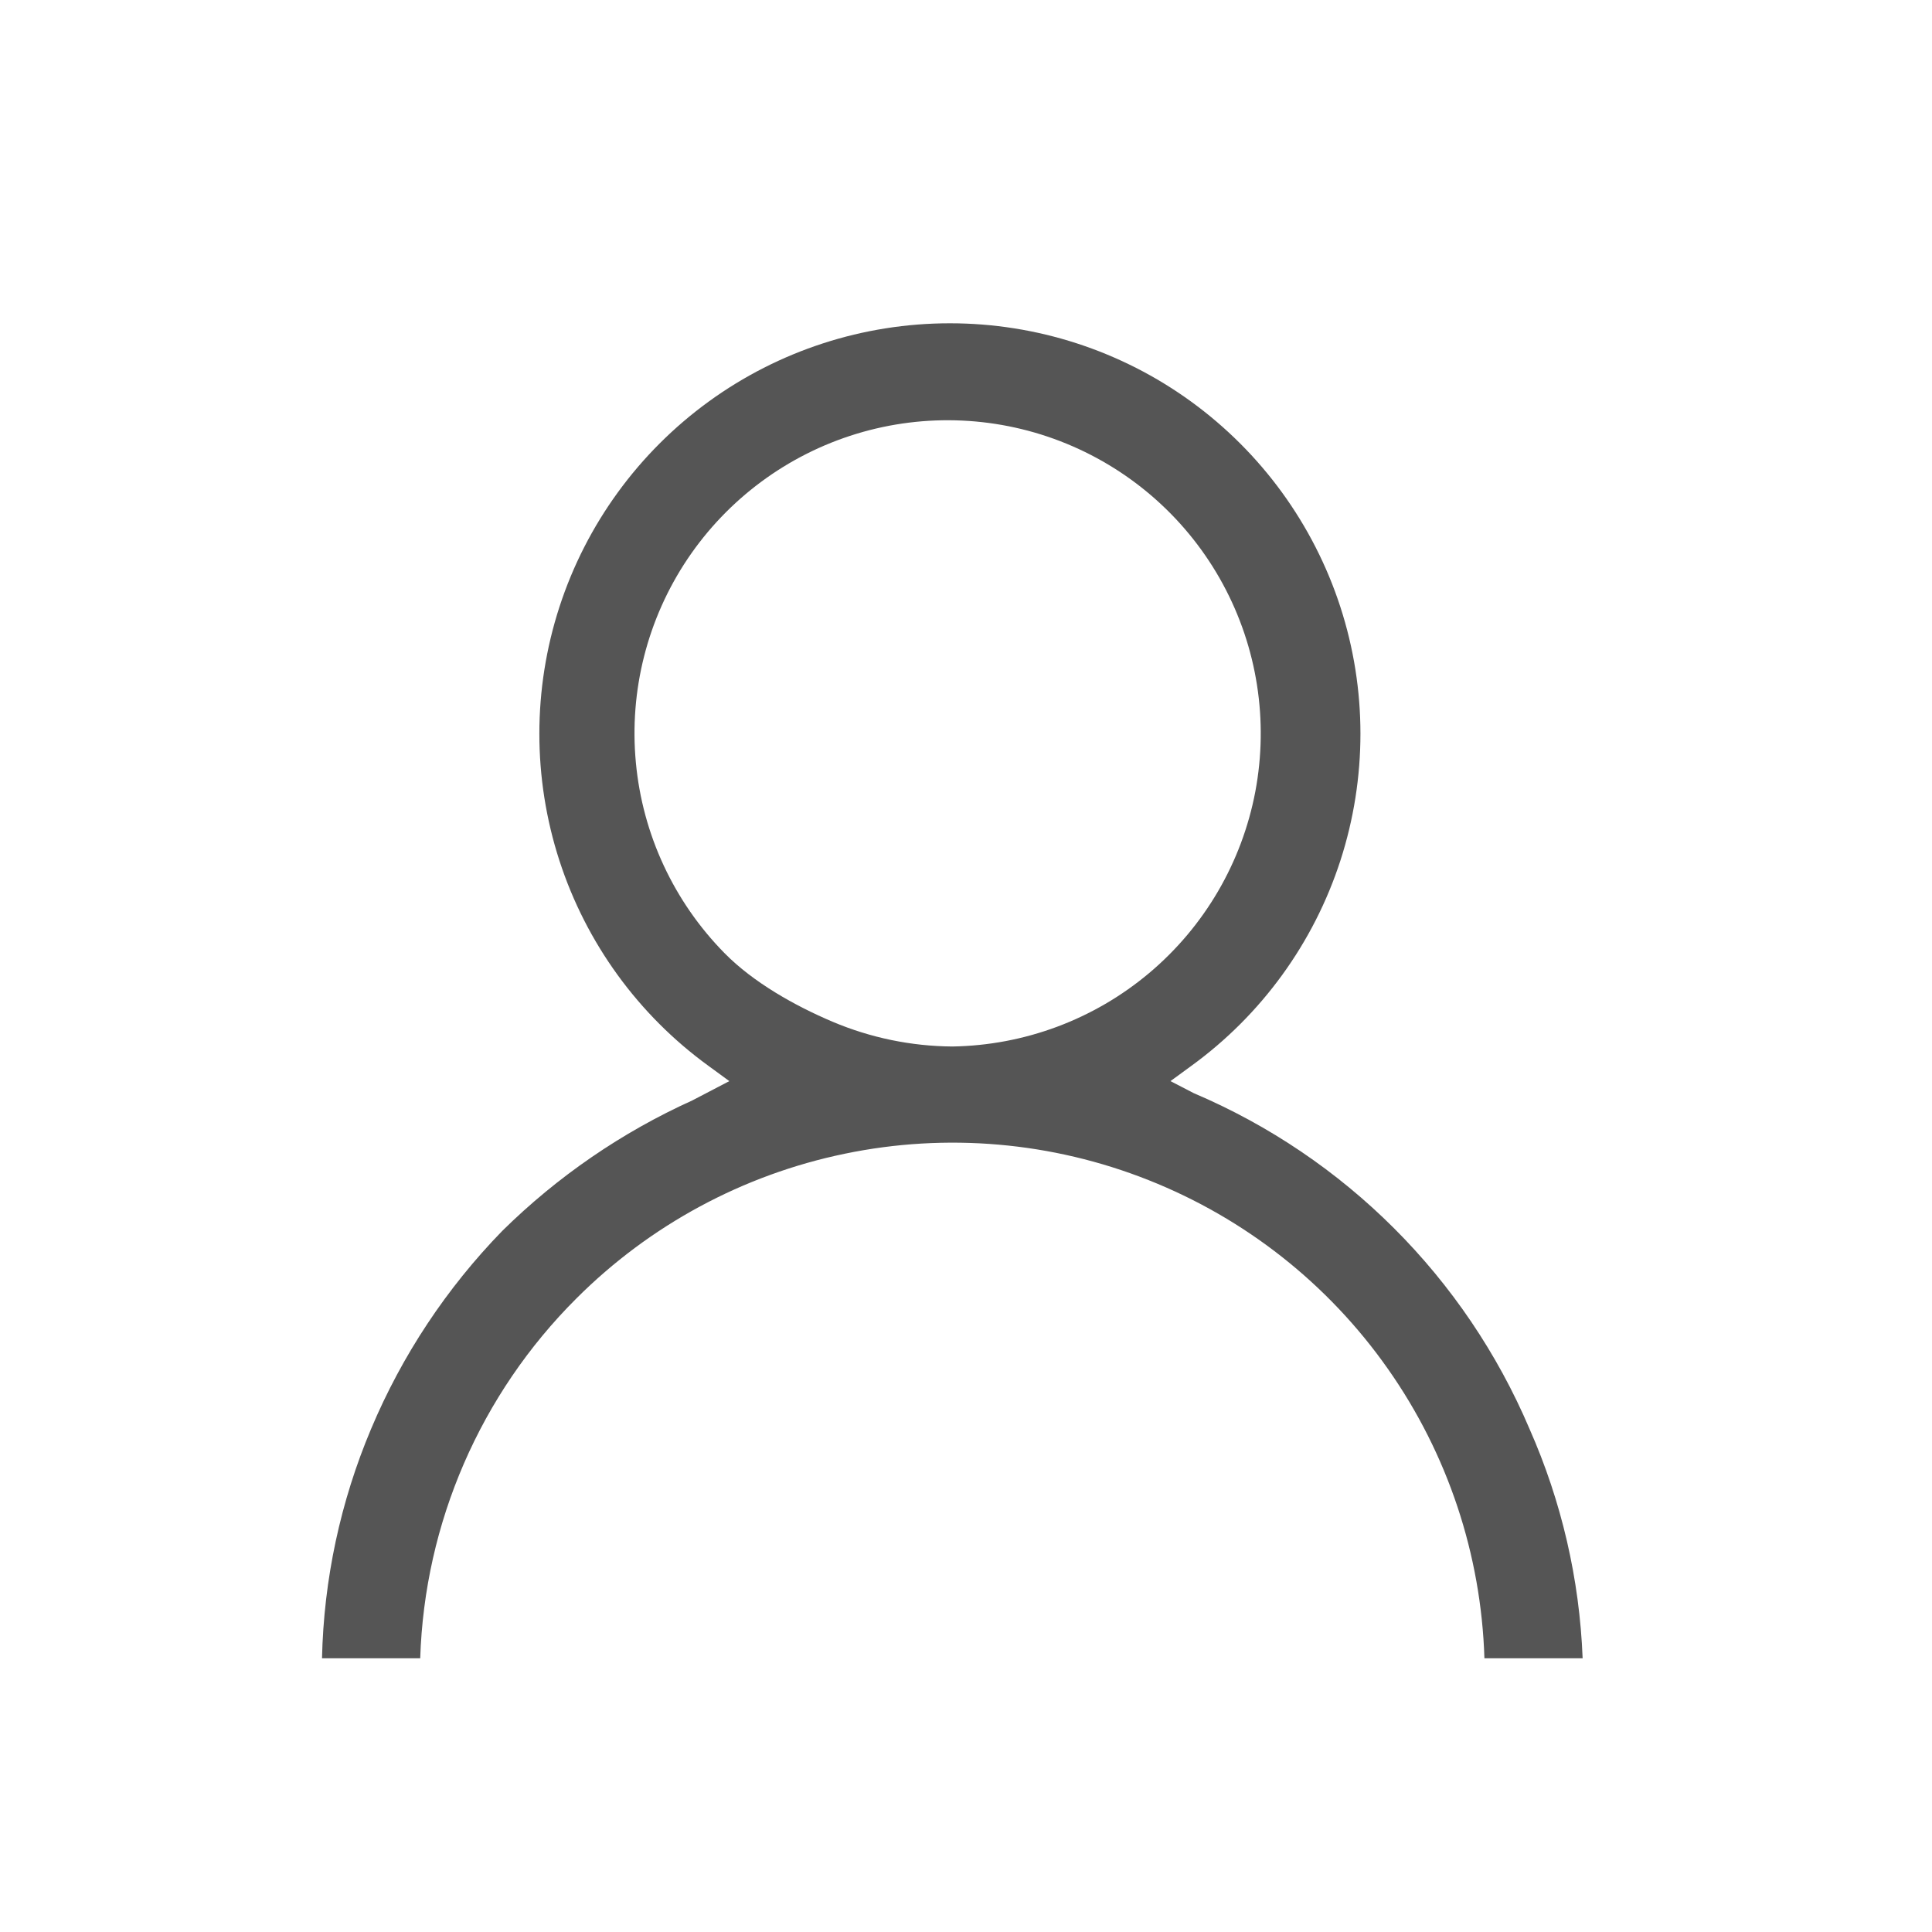
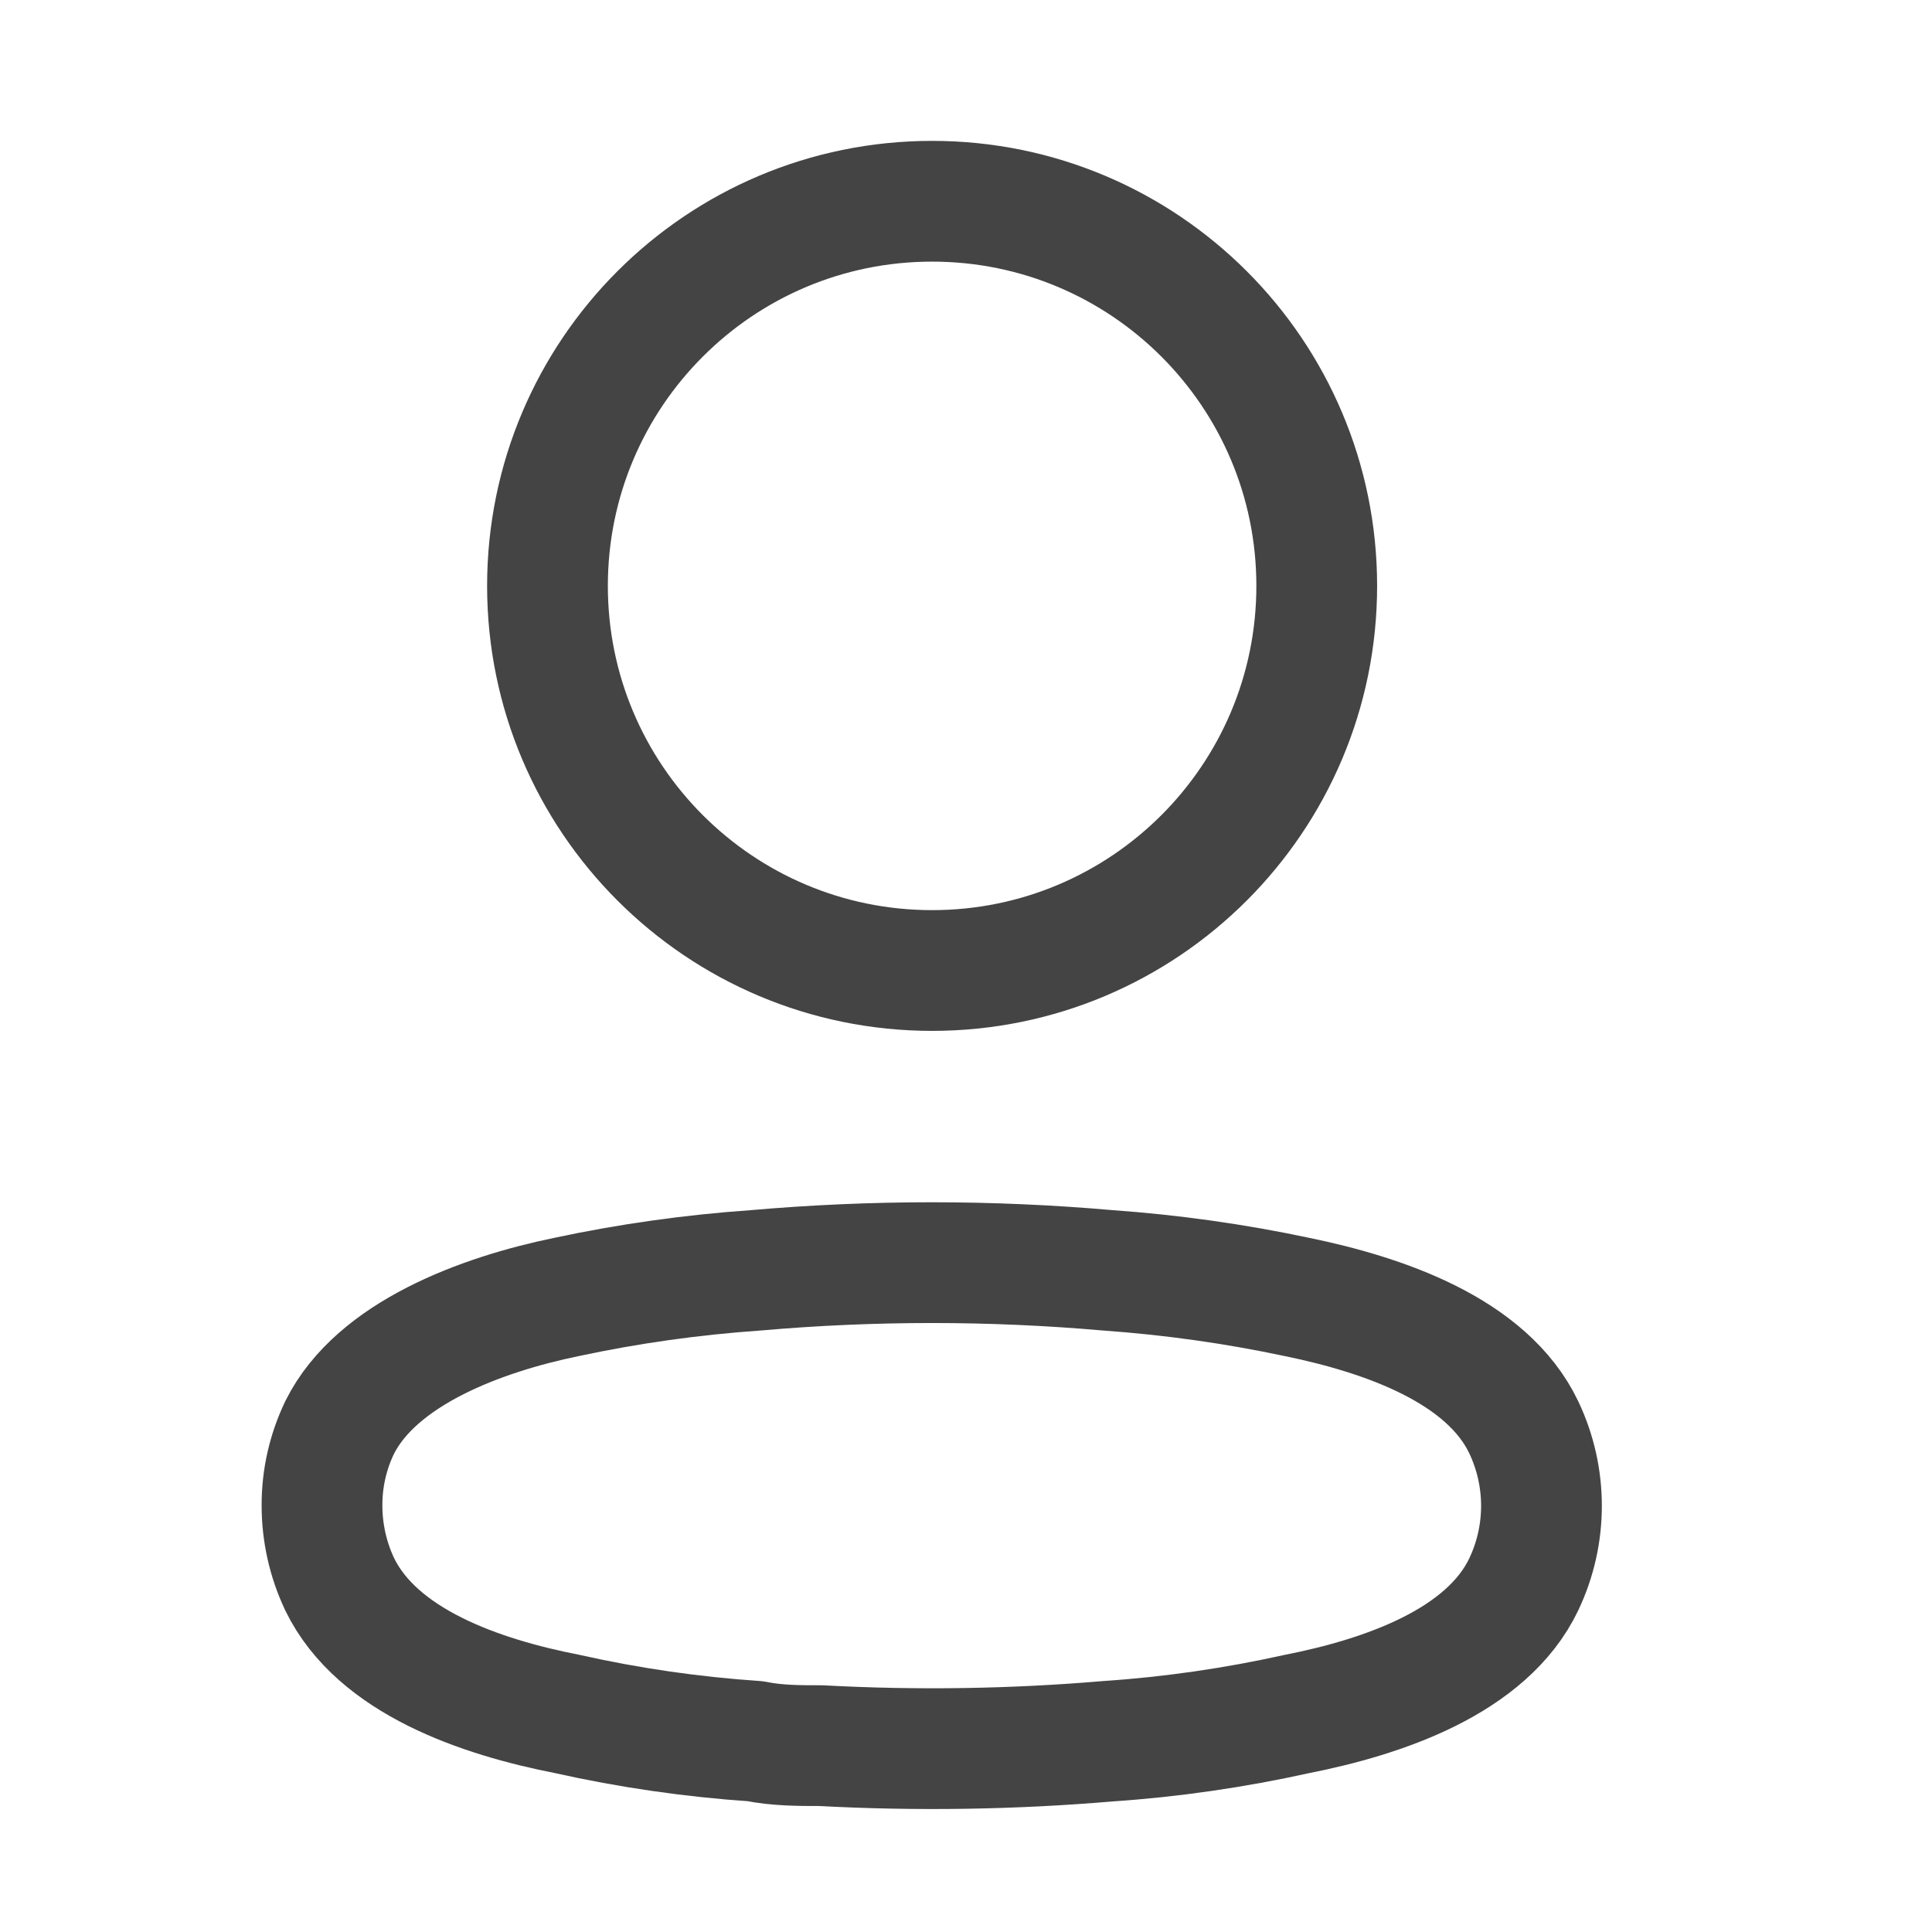
<svg xmlns="http://www.w3.org/2000/svg" width="24" height="24" viewBox="0 0 24 24" fill="none">
-   <path d="M19 17.75C18.202 15.873 16.707 14.378 14.83 13.58L14.54 13.43L14.8 13.24C15.671 12.607 16.319 11.714 16.651 10.69C16.983 9.665 16.983 8.562 16.65 7.538C16.317 6.514 15.668 5.622 14.797 4.989C13.926 4.356 12.877 4.016 11.8 4.016C10.723 4.016 9.674 4.356 8.803 4.989C7.932 5.622 7.283 6.514 6.95 7.538C6.617 8.562 6.617 9.665 6.949 10.69C7.281 11.714 7.929 12.607 8.8 13.24L9.06 13.43L8.6 13.67C7.724 14.066 6.925 14.615 6.24 15.29C5.548 16.001 4.995 16.835 4.61 17.75C4.229 18.653 4.022 19.62 4 20.6H5.22C5.274 18.917 5.968 17.319 7.16 16.13C8.072 15.218 9.231 14.593 10.494 14.332C11.757 14.07 13.069 14.184 14.268 14.66C15.467 15.135 16.501 15.95 17.242 17.006C17.984 18.061 18.4 19.311 18.44 20.6H19.66C19.622 19.617 19.398 18.65 19 17.75ZM9 11.84C8.371 11.201 7.982 10.365 7.899 9.473C7.815 8.581 8.042 7.687 8.541 6.943C9.041 6.199 9.782 5.65 10.639 5.389C11.496 5.128 12.418 5.171 13.247 5.511C14.076 5.851 14.763 6.467 15.19 7.254C15.618 8.042 15.76 8.953 15.594 9.834C15.427 10.714 14.962 11.51 14.276 12.087C13.59 12.664 12.726 12.986 11.83 13C11.319 12.996 10.815 12.892 10.344 12.693C9.874 12.494 9.358 12.204 9 11.84Z" fill="#555555" />
+   <circle cx="11.579" cy="7.278" r="4.778" stroke="#444444" stroke-width="1.5" stroke-linecap="round" stroke-linejoin="round" />
+   <path fill-rule="evenodd" clip-rule="evenodd" d="M4 18.701C3.999 18.365 4.074 18.034 4.22 17.731C4.677 16.816 5.968 16.331 7.039 16.111C7.811 15.946 8.594 15.836 9.382 15.781C10.841 15.653 12.308 15.653 13.767 15.781C14.554 15.837 15.337 15.947 16.11 16.111C17.181 16.331 18.471 16.77 18.929 17.731C19.222 18.348 19.222 19.064 18.929 19.681C18.471 20.642 17.181 21.081 16.11 21.292C15.338 21.463 14.555 21.577 13.767 21.63C12.579 21.731 11.387 21.749 10.197 21.685C9.922 21.685 9.657 21.685 9.382 21.63C8.597 21.577 7.816 21.464 7.048 21.292C5.968 21.081 4.687 20.642 4.22 19.681C4.075 19.375 4 19.04 4 18.701Z" stroke="#444444" stroke-width="1.5" stroke-linecap="round" stroke-linejoin="round" />
</svg>
